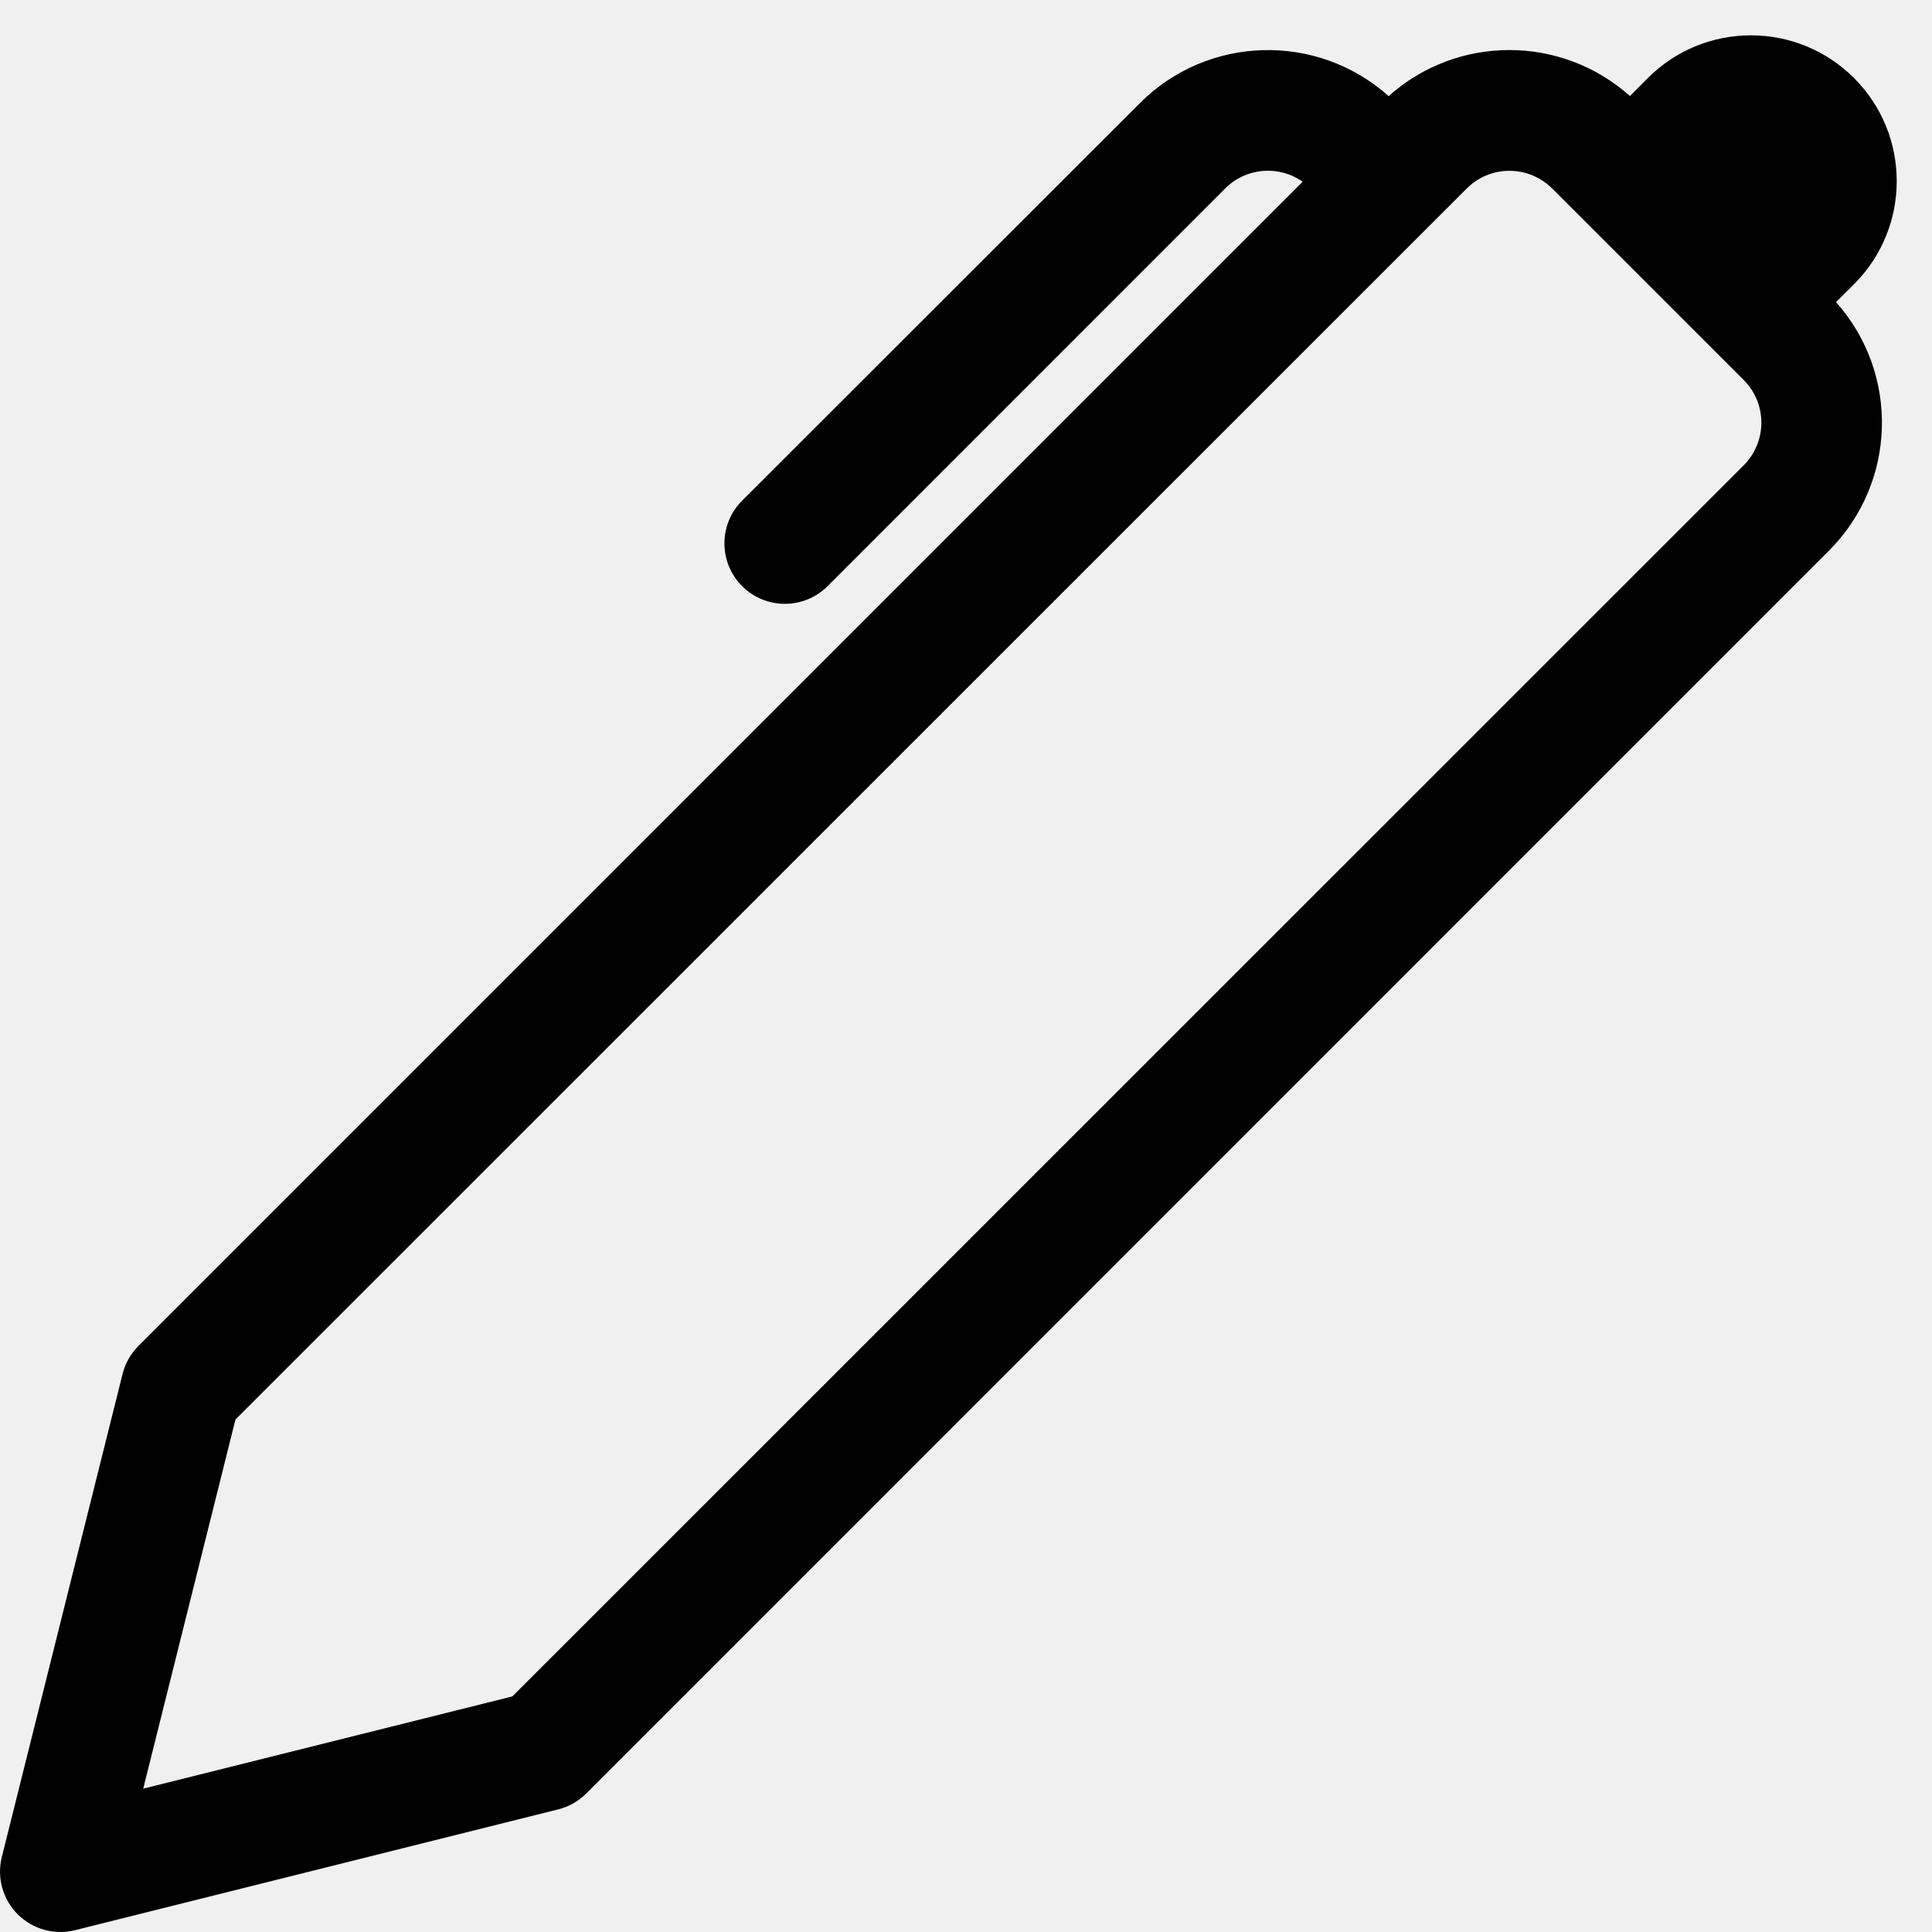
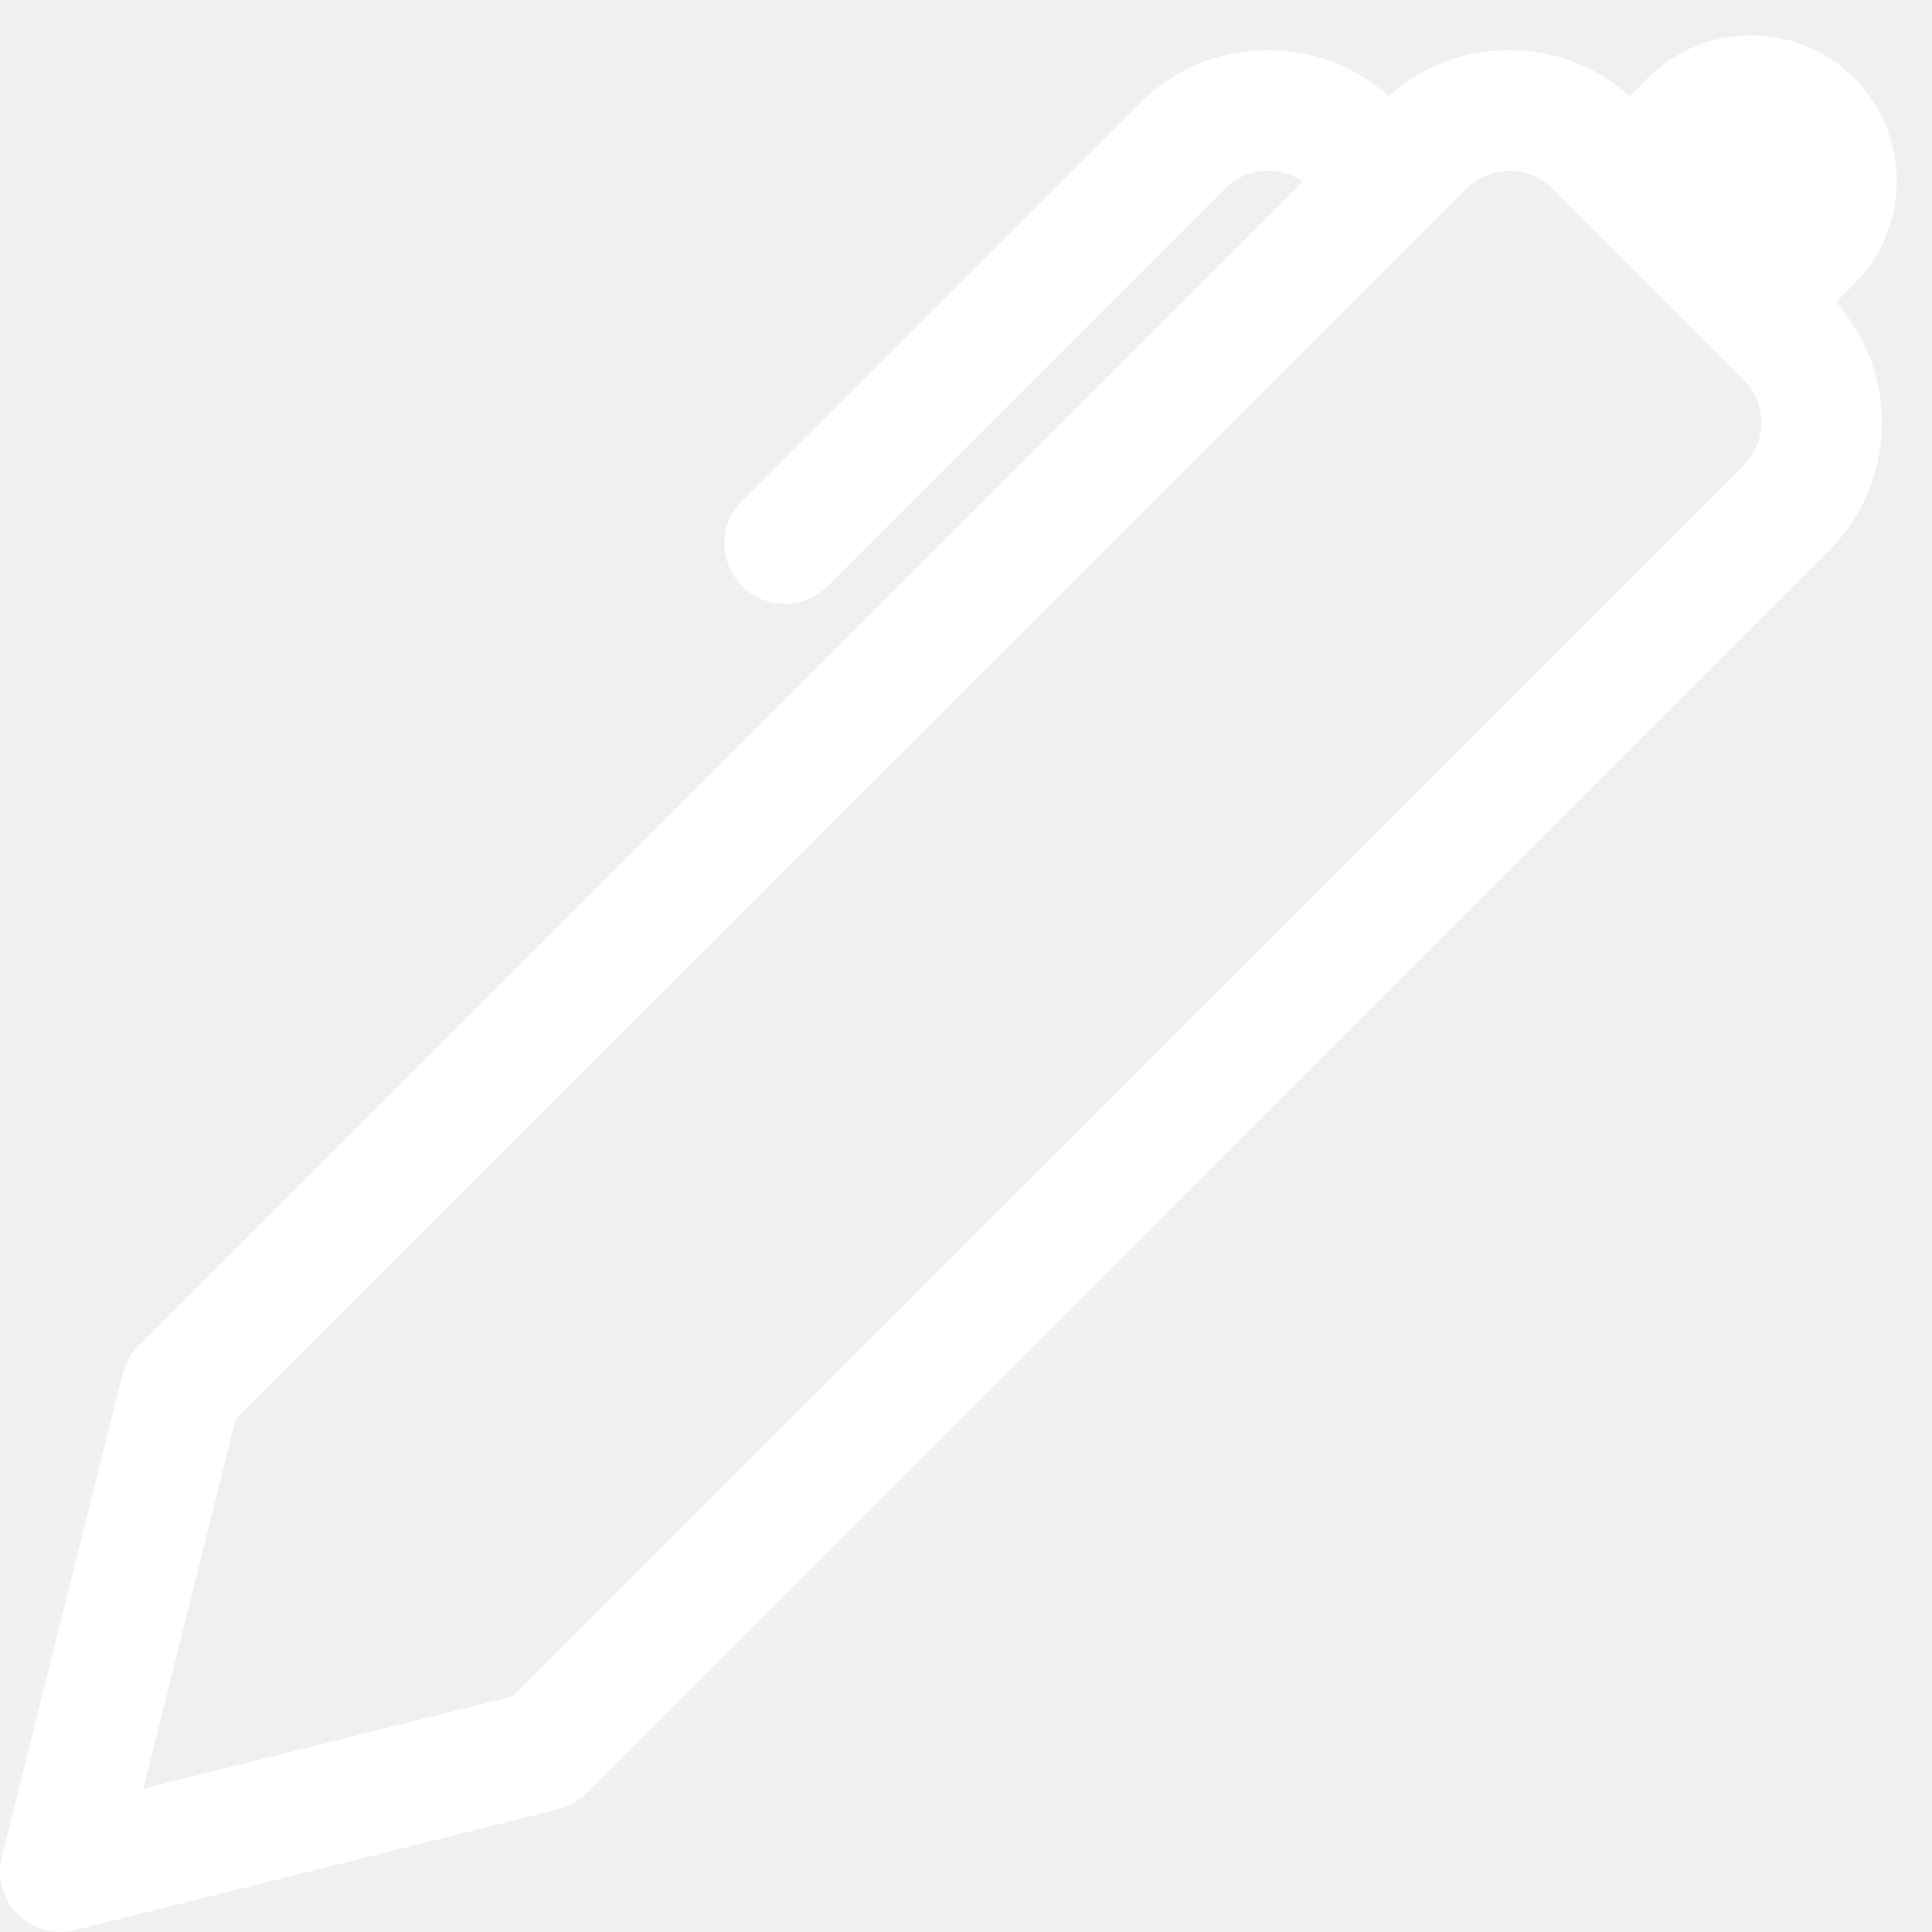
- <svg xmlns="http://www.w3.org/2000/svg" width="16" height="16" fill="currentColor" class="bi bi-pen" viewBox="0 0 16 16">
+ <svg xmlns="http://www.w3.org/2000/svg" width="16" height="16" fill="white" class="bi bi-pen" viewBox="0 0 16 16">
  <path d="m13.498.795.149-.149a1.207 1.207 0 1 1 1.707 1.708l-.149.148a1.5 1.5 0 0 1-.059 2.059L4.854 14.854a.5.5 0 0 1-.233.131l-4 1a.5.5 0 0 1-.606-.606l1-4a.5.5 0 0 1 .131-.232l9.642-9.642a.5.5 0 0 0-.642.056L6.854 4.854a.5.5 0 1 1-.708-.708L9.44.854A1.5 1.5 0 0 1 11.5.796a1.5 1.5 0 0 1 1.998-.001zm-.644.766a.5.5 0 0 0-.707 0L1.95 11.756l-.764 3.057 3.057-.764L14.44 3.854a.5.5 0 0 0 0-.708l-1.585-1.585z" />
</svg>
